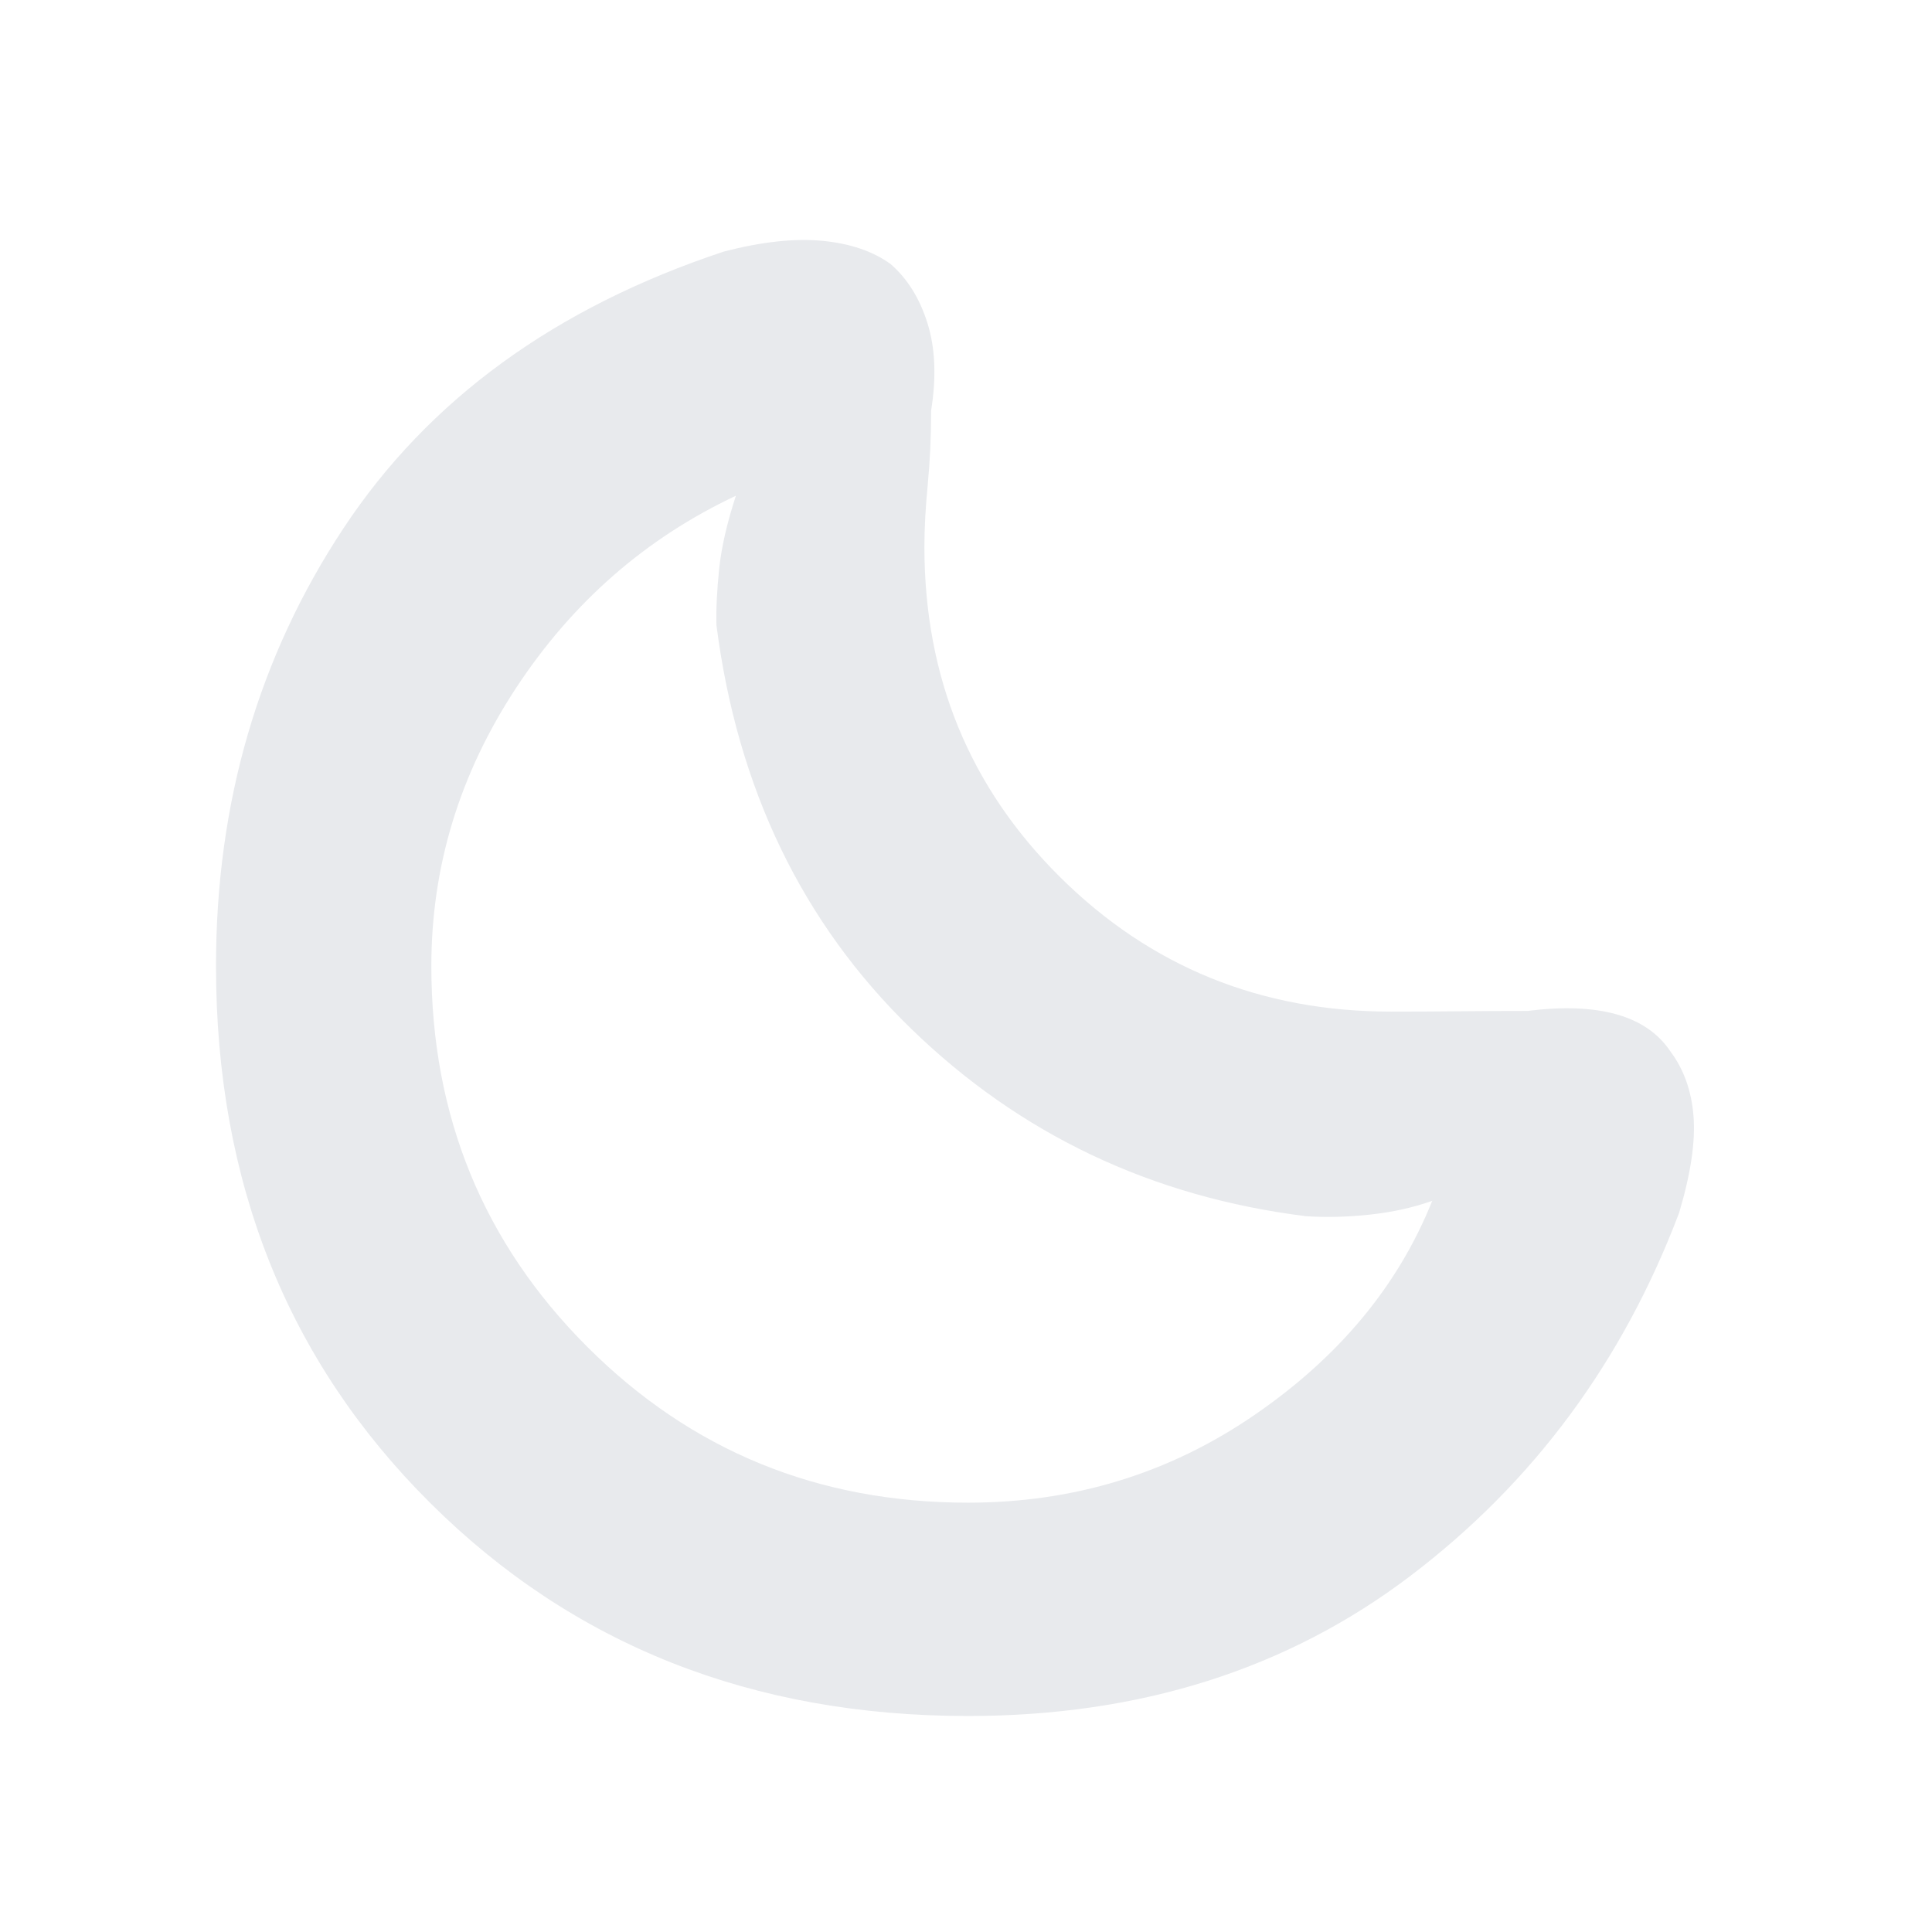
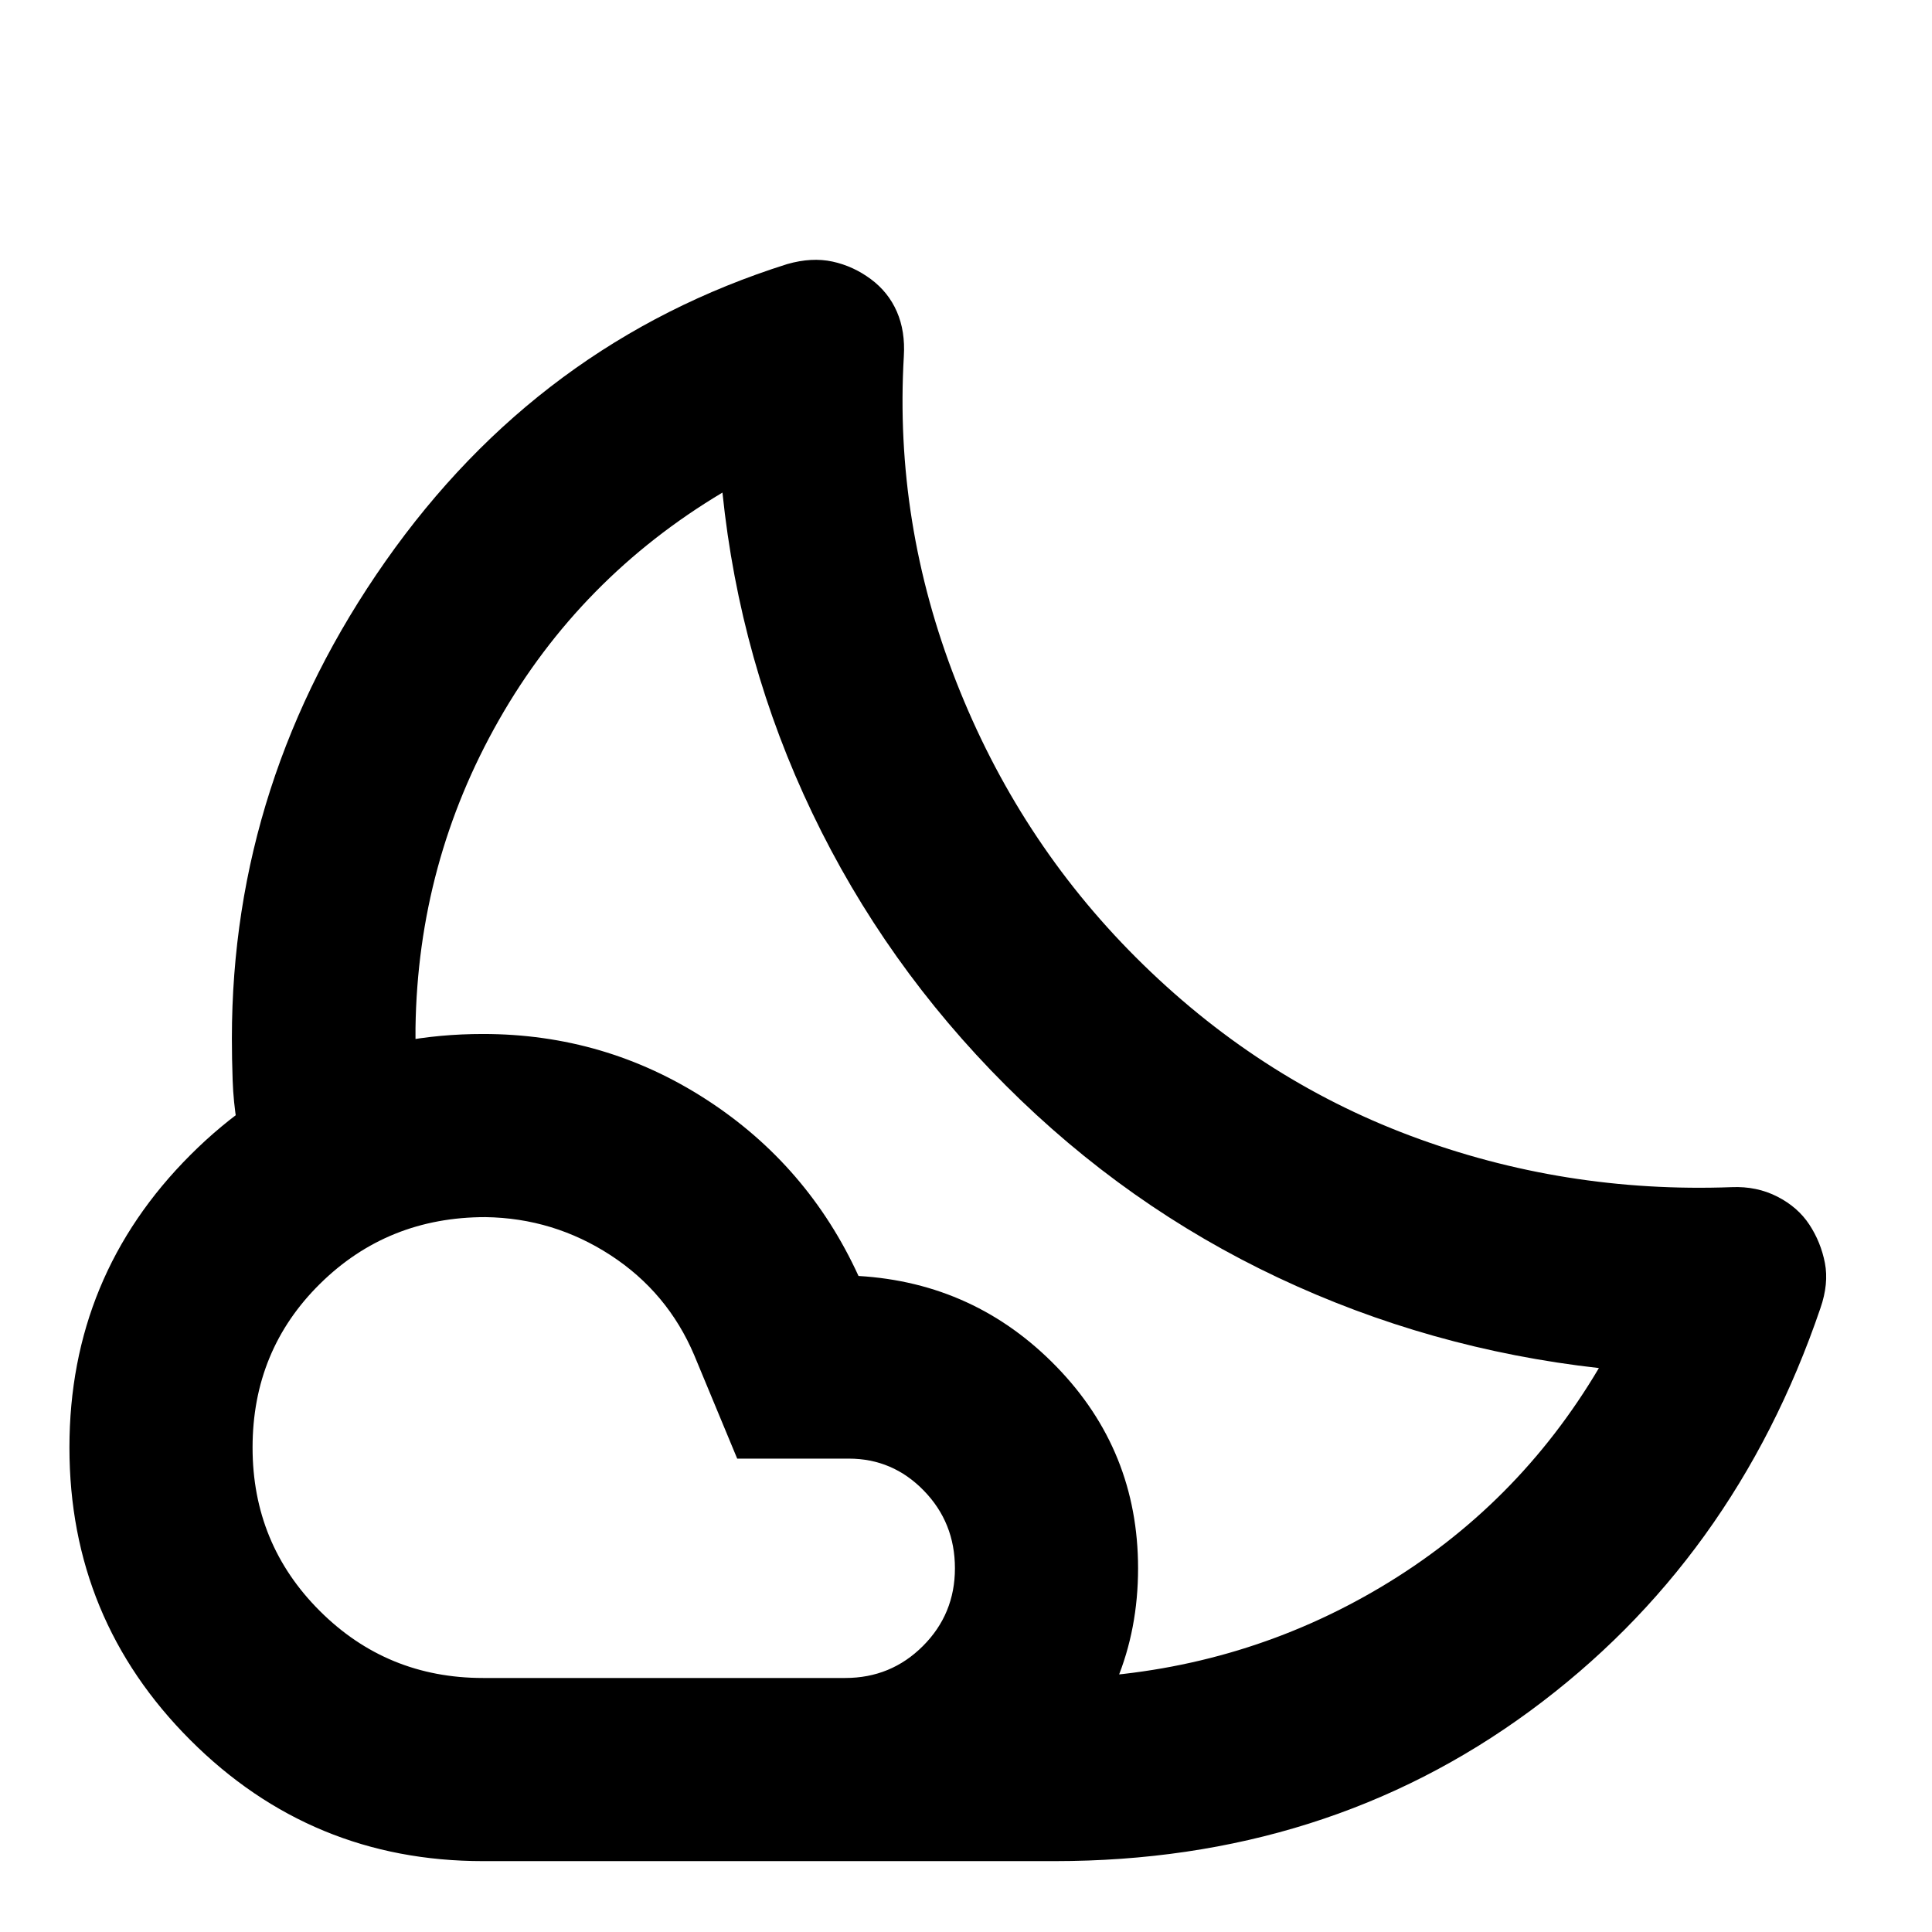
- <svg xmlns="http://www.w3.org/2000/svg" height="24px" viewBox="0 -960 960 960" width="24px" fill="#e8eaed">
-   <path d="M481-107.33q-160.88 0-267.27-105.9Q107.33-319.12 107.33-480q0-121.67 63.34-217.5 63.33-95.83 189-137.5 28.33-7.33 49-5.33 20.66 2 33.83 11.5Q455-818 460.83-799.5q5.84 18.5 1.84 43.5 0 19.33-1.67 36.7-1.67 17.36-1.67 30.97 0 97.3 67.41 164.15 67.4 66.85 164.59 66.85 16.3 0 33.49-.17 17.18-.17 34.18-.17 26.33-3.33 44.17 1.67 17.83 5 26.76 18.33 10.07 13.34 11.57 32.34 1.5 19-7.17 48-42 111-133.66 180.5Q609-107.33 481-107.33Zm0-106q78.67 0 142-43.34 63.33-43.33 88.67-106.66-14 5-30.67 6.83t-32 .83Q533.97-370 452.82-448.75T356-649.33q-.33-11.67 1.33-27.84 1.67-16.16 8.34-36.5Q298.33-682 256.33-618t-42 138q0 111.75 77.46 189.21 77.46 77.46 189.21 77.46Zm-17-250.34Z" />
+ <svg xmlns="http://www.w3.org/2000/svg" height="24px" viewBox="0 -960 960 960" width="24px" fill="#000000">
+   <path d="M499.7-420.7ZM524-35.22H417.37l19.04-14.17q19.05-14.18 41.35-31.47 22.31-17.29 41.35-31.47l19.04-14.17q80.28-4.57 148.07-44.93Q754-211.8 794.48-280.22q-84.09-9.43-159.41-44.93-75.33-35.5-135.37-95.55-60.05-60.04-96.05-135.25-36-75.2-44.67-159.29-70.78 42.28-111.06 113-40.27 70.72-41.46 152.98v11.52l-13.8 5.74q-13.79 5.74-30.56 12.22t-30.57 12.21l-13.79 5.74q-1.76-10.52-2.14-21.37-.38-10.85-.38-20.8 0-128.39 76.36-237.15 76.35-108.76 199.59-147.63 12.2-3.48 22.51-1.24 10.32 2.24 19.04 8.72 8.71 6.47 12.93 16.17 4.22 9.7 3.46 22.13-4.81 82.85 25.93 161.47t89.31 137.18q60.04 60.05 136.42 88.69t159.71 25.55q12.43-.52 22.65 4.7 10.22 5.21 15.94 13.93 5.71 8.72 7.71 19.03 2 10.32-2.24 22.52-42.76 125.47-144.27 200.09Q658.76-35.22 524-35.22Zm-284-91h180q22.71 0 38.6-15.89 15.9-15.9 15.9-38.61t-15.46-38.6q-15.46-15.9-37.28-15.9h-55.45l-21.33-51.35q-13.23-31.24-41.58-49.71-28.36-18.46-62.2-18.94-48.57 0-82.13 33.07-33.57 33.06-33.57 81.43 0 47.85 33.4 81.18 33.39 33.32 81.1 33.32Zm0 91q-85.28 0-145.39-60.11-60.11-60.1-60.11-145.39 0-85.28 60.11-145.39 60.11-60.11 145.39-60.11 60.72 0 111.05 32.62 50.34 32.62 75.54 87.62 57.95 3.44 98.43 45.13 40.48 41.7 40.48 100.13 0 60.28-42.61 102.89T420-35.22H240Z" />
</svg>
